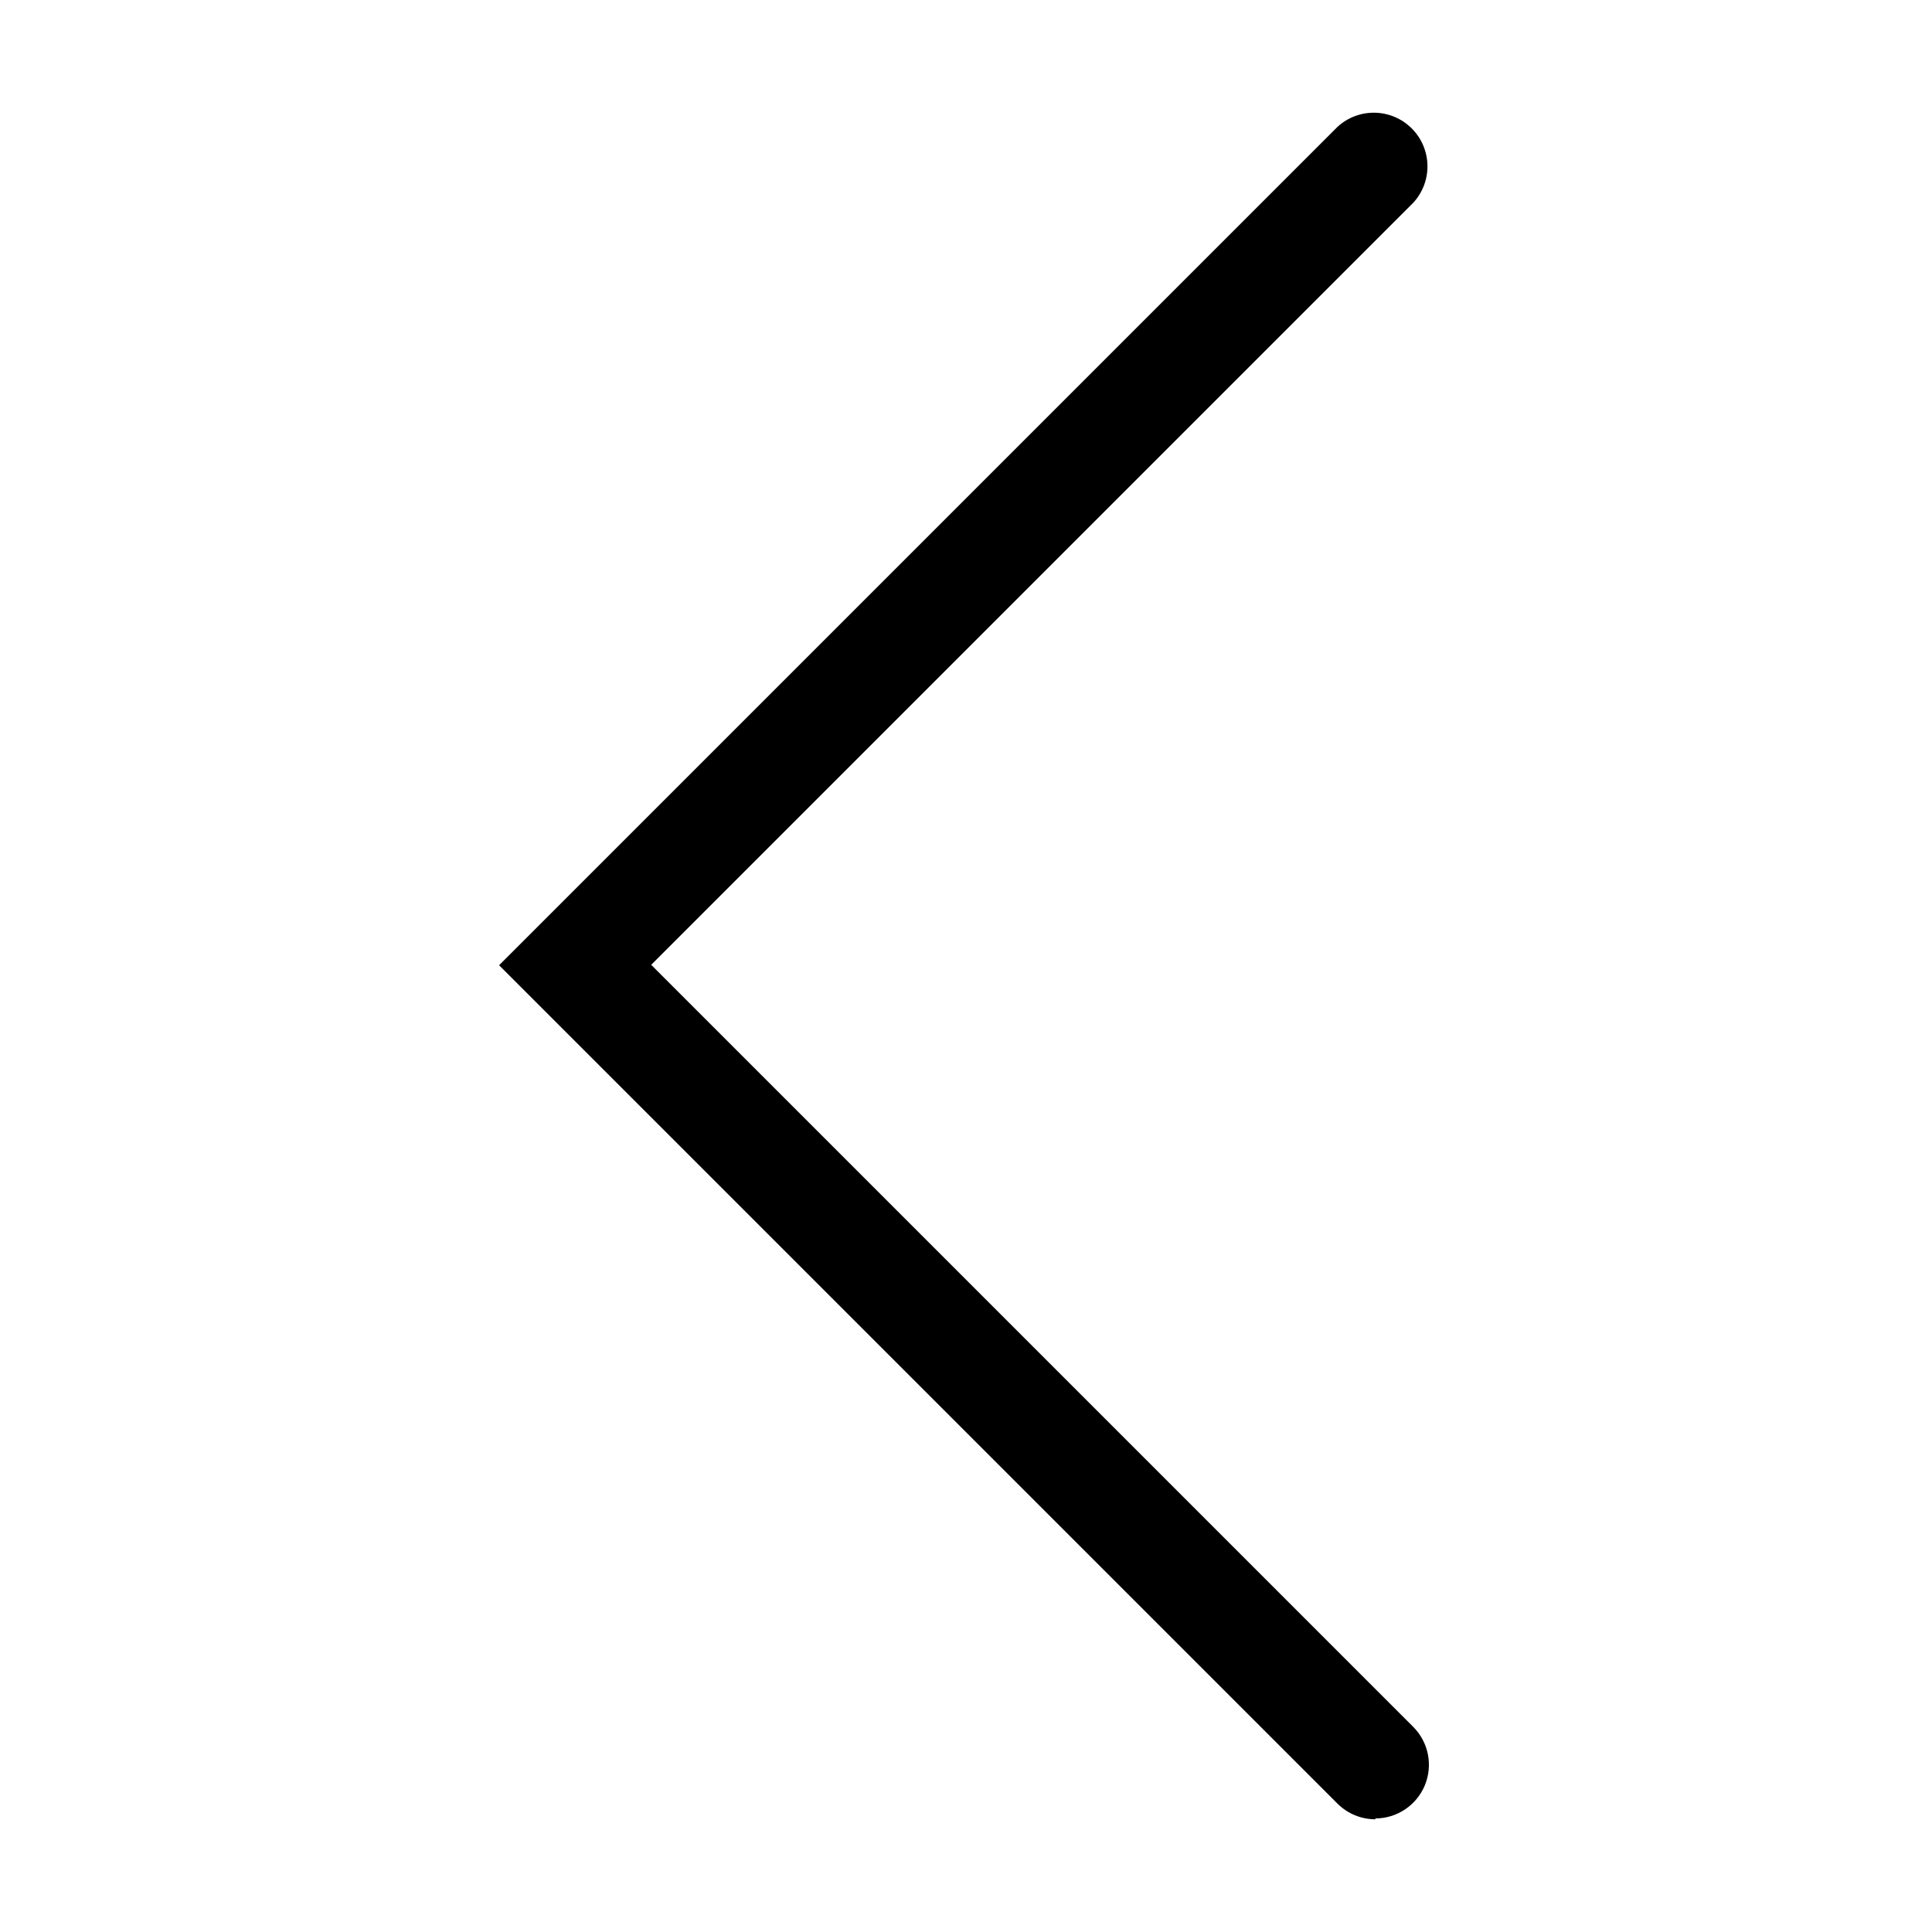
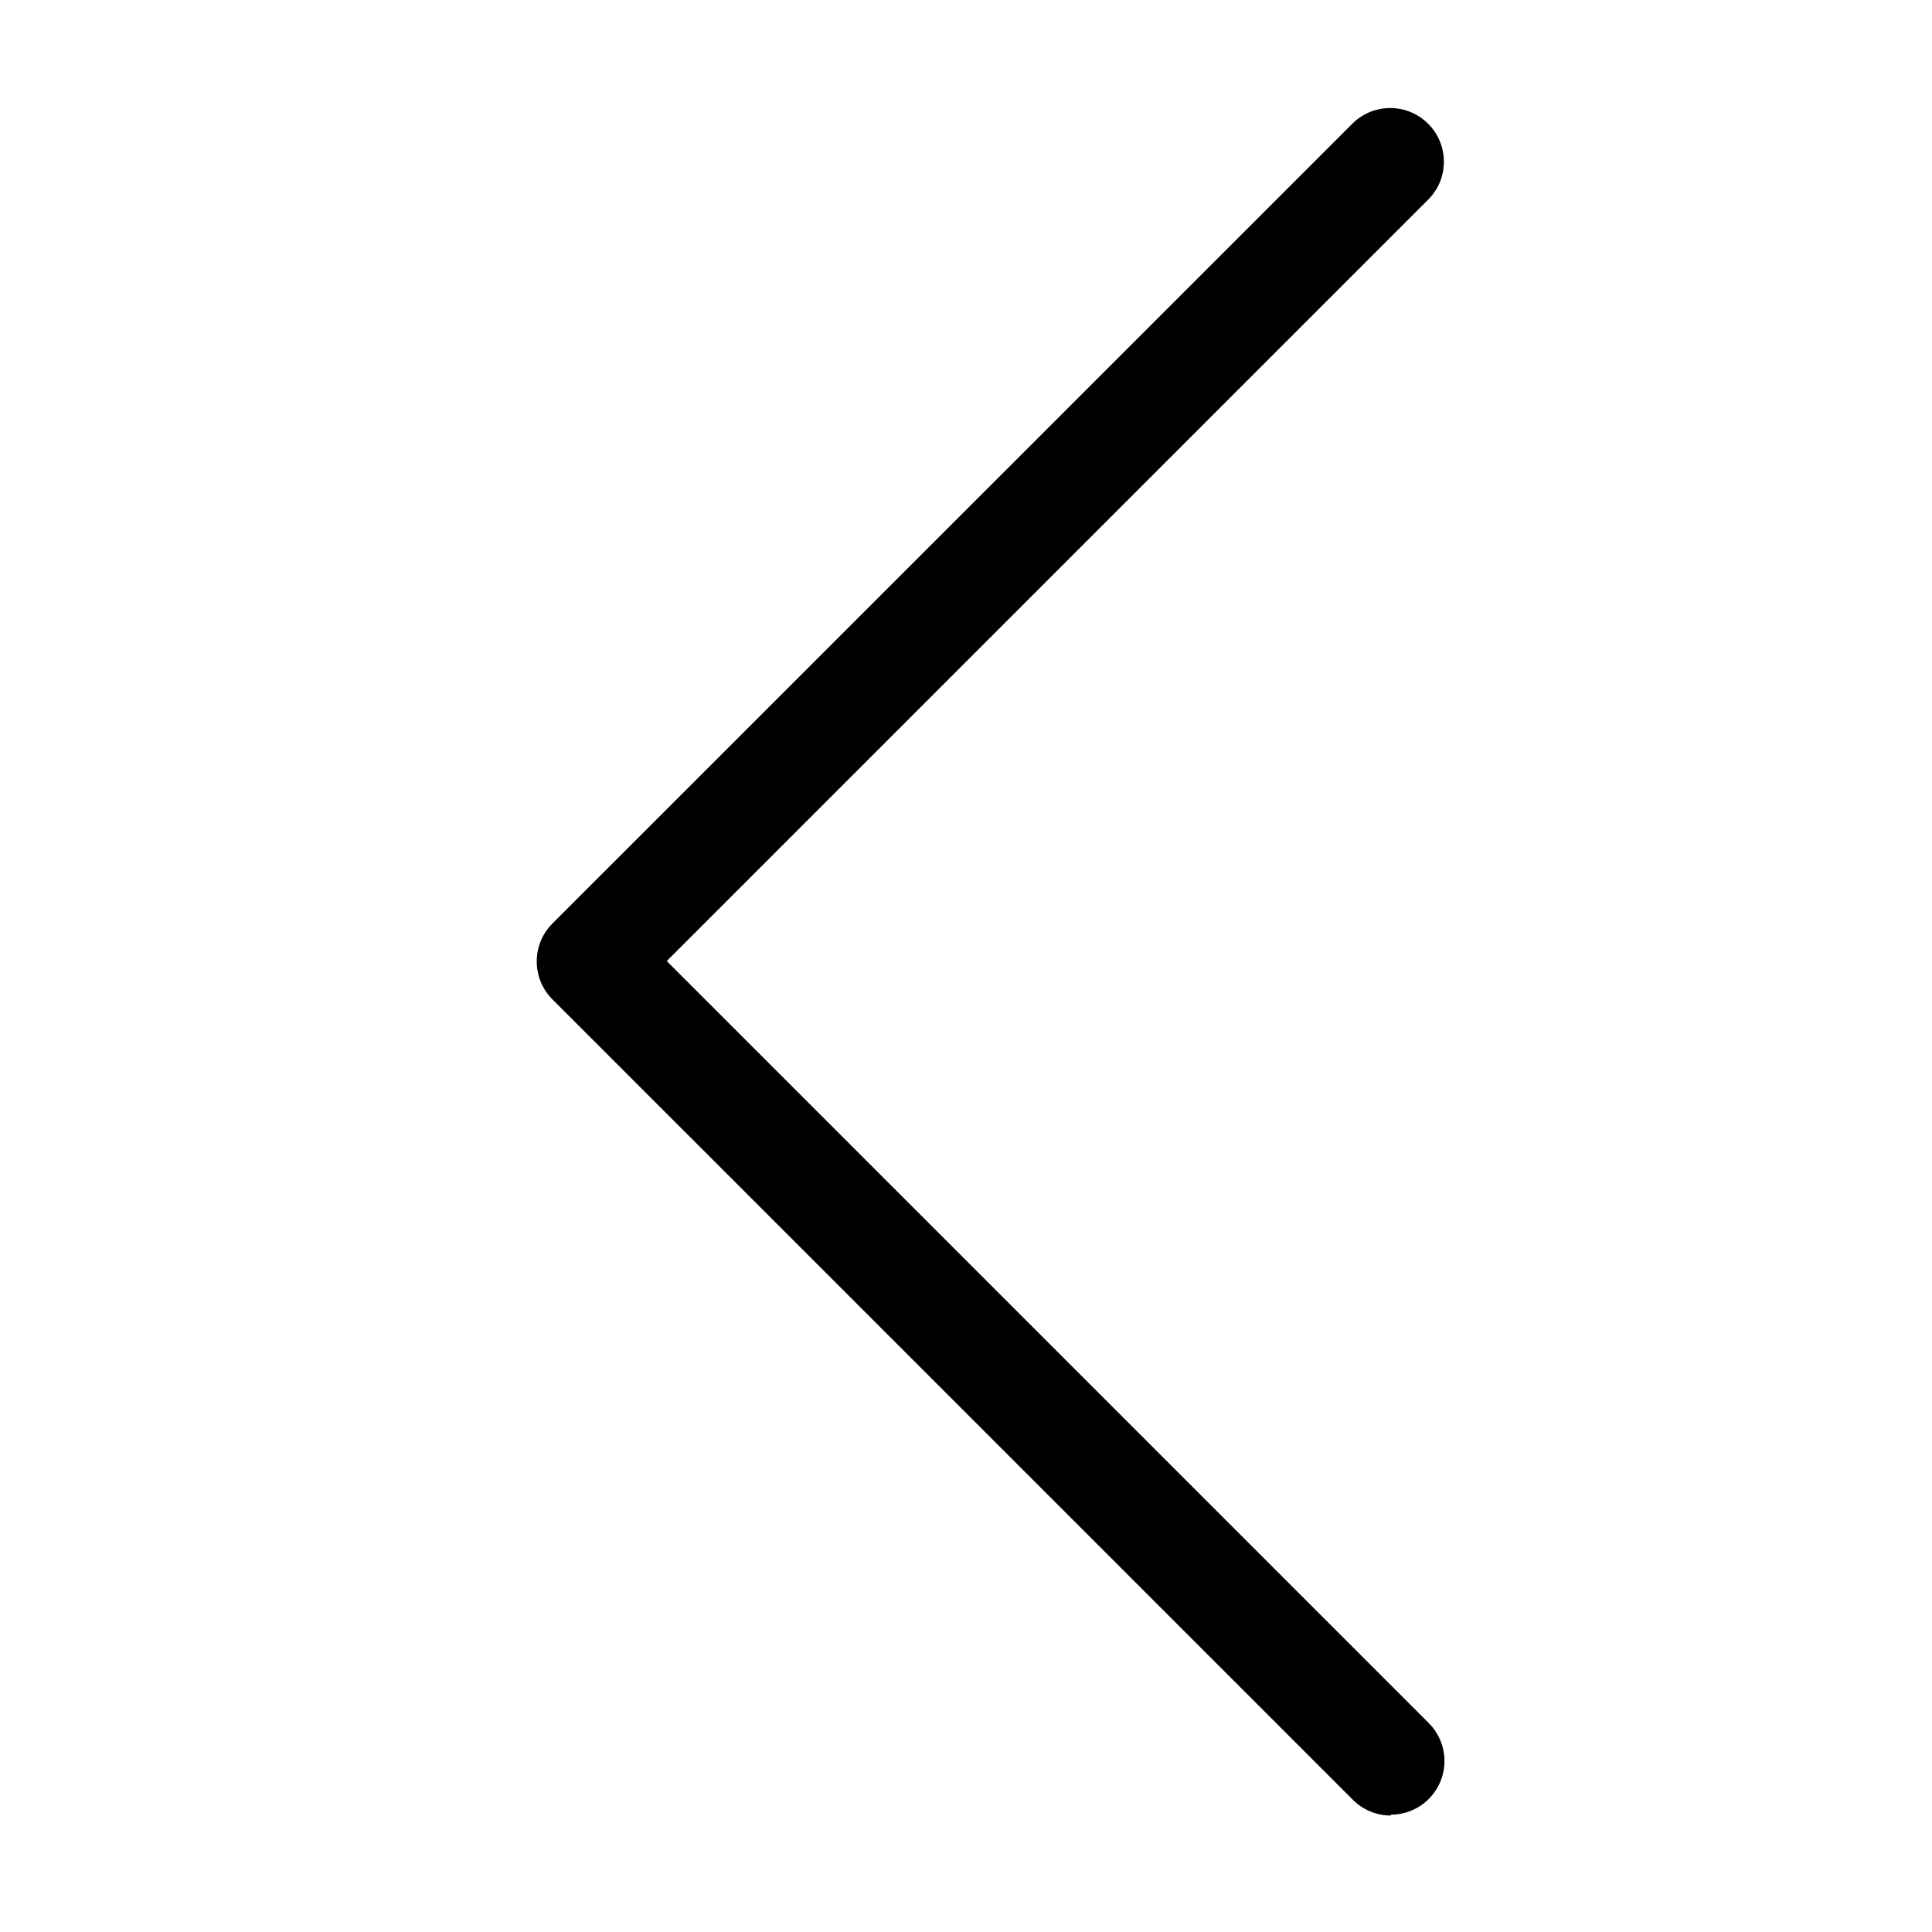
<svg xmlns="http://www.w3.org/2000/svg" viewBox="0 0 18 18">
-   <path fill="currentColor" d="M130,40.95a.5.5,0,0,1-.353-.146l-7.811-7.811,7.811-7.811a.5.5,0,0,1,.706.707l-7.1,7.1,7.1,7.1a.5.5,0,0,1-.353.853Z" transform="translate(-117.186 -24)" />
+   <path fill="currentColor" d="M187,34.95a.5.5,0,0,1-.353-.146l-7.458-7.458a.5.5,0,0,1,0-.707l7.458-7.457a.5.5,0,0,1,.707.707l-7.1,7.1,7.1,7.1a.5.5,0,0,1-.354.853Z" transform="translate(-174.042 -18.035)" />
</svg>
